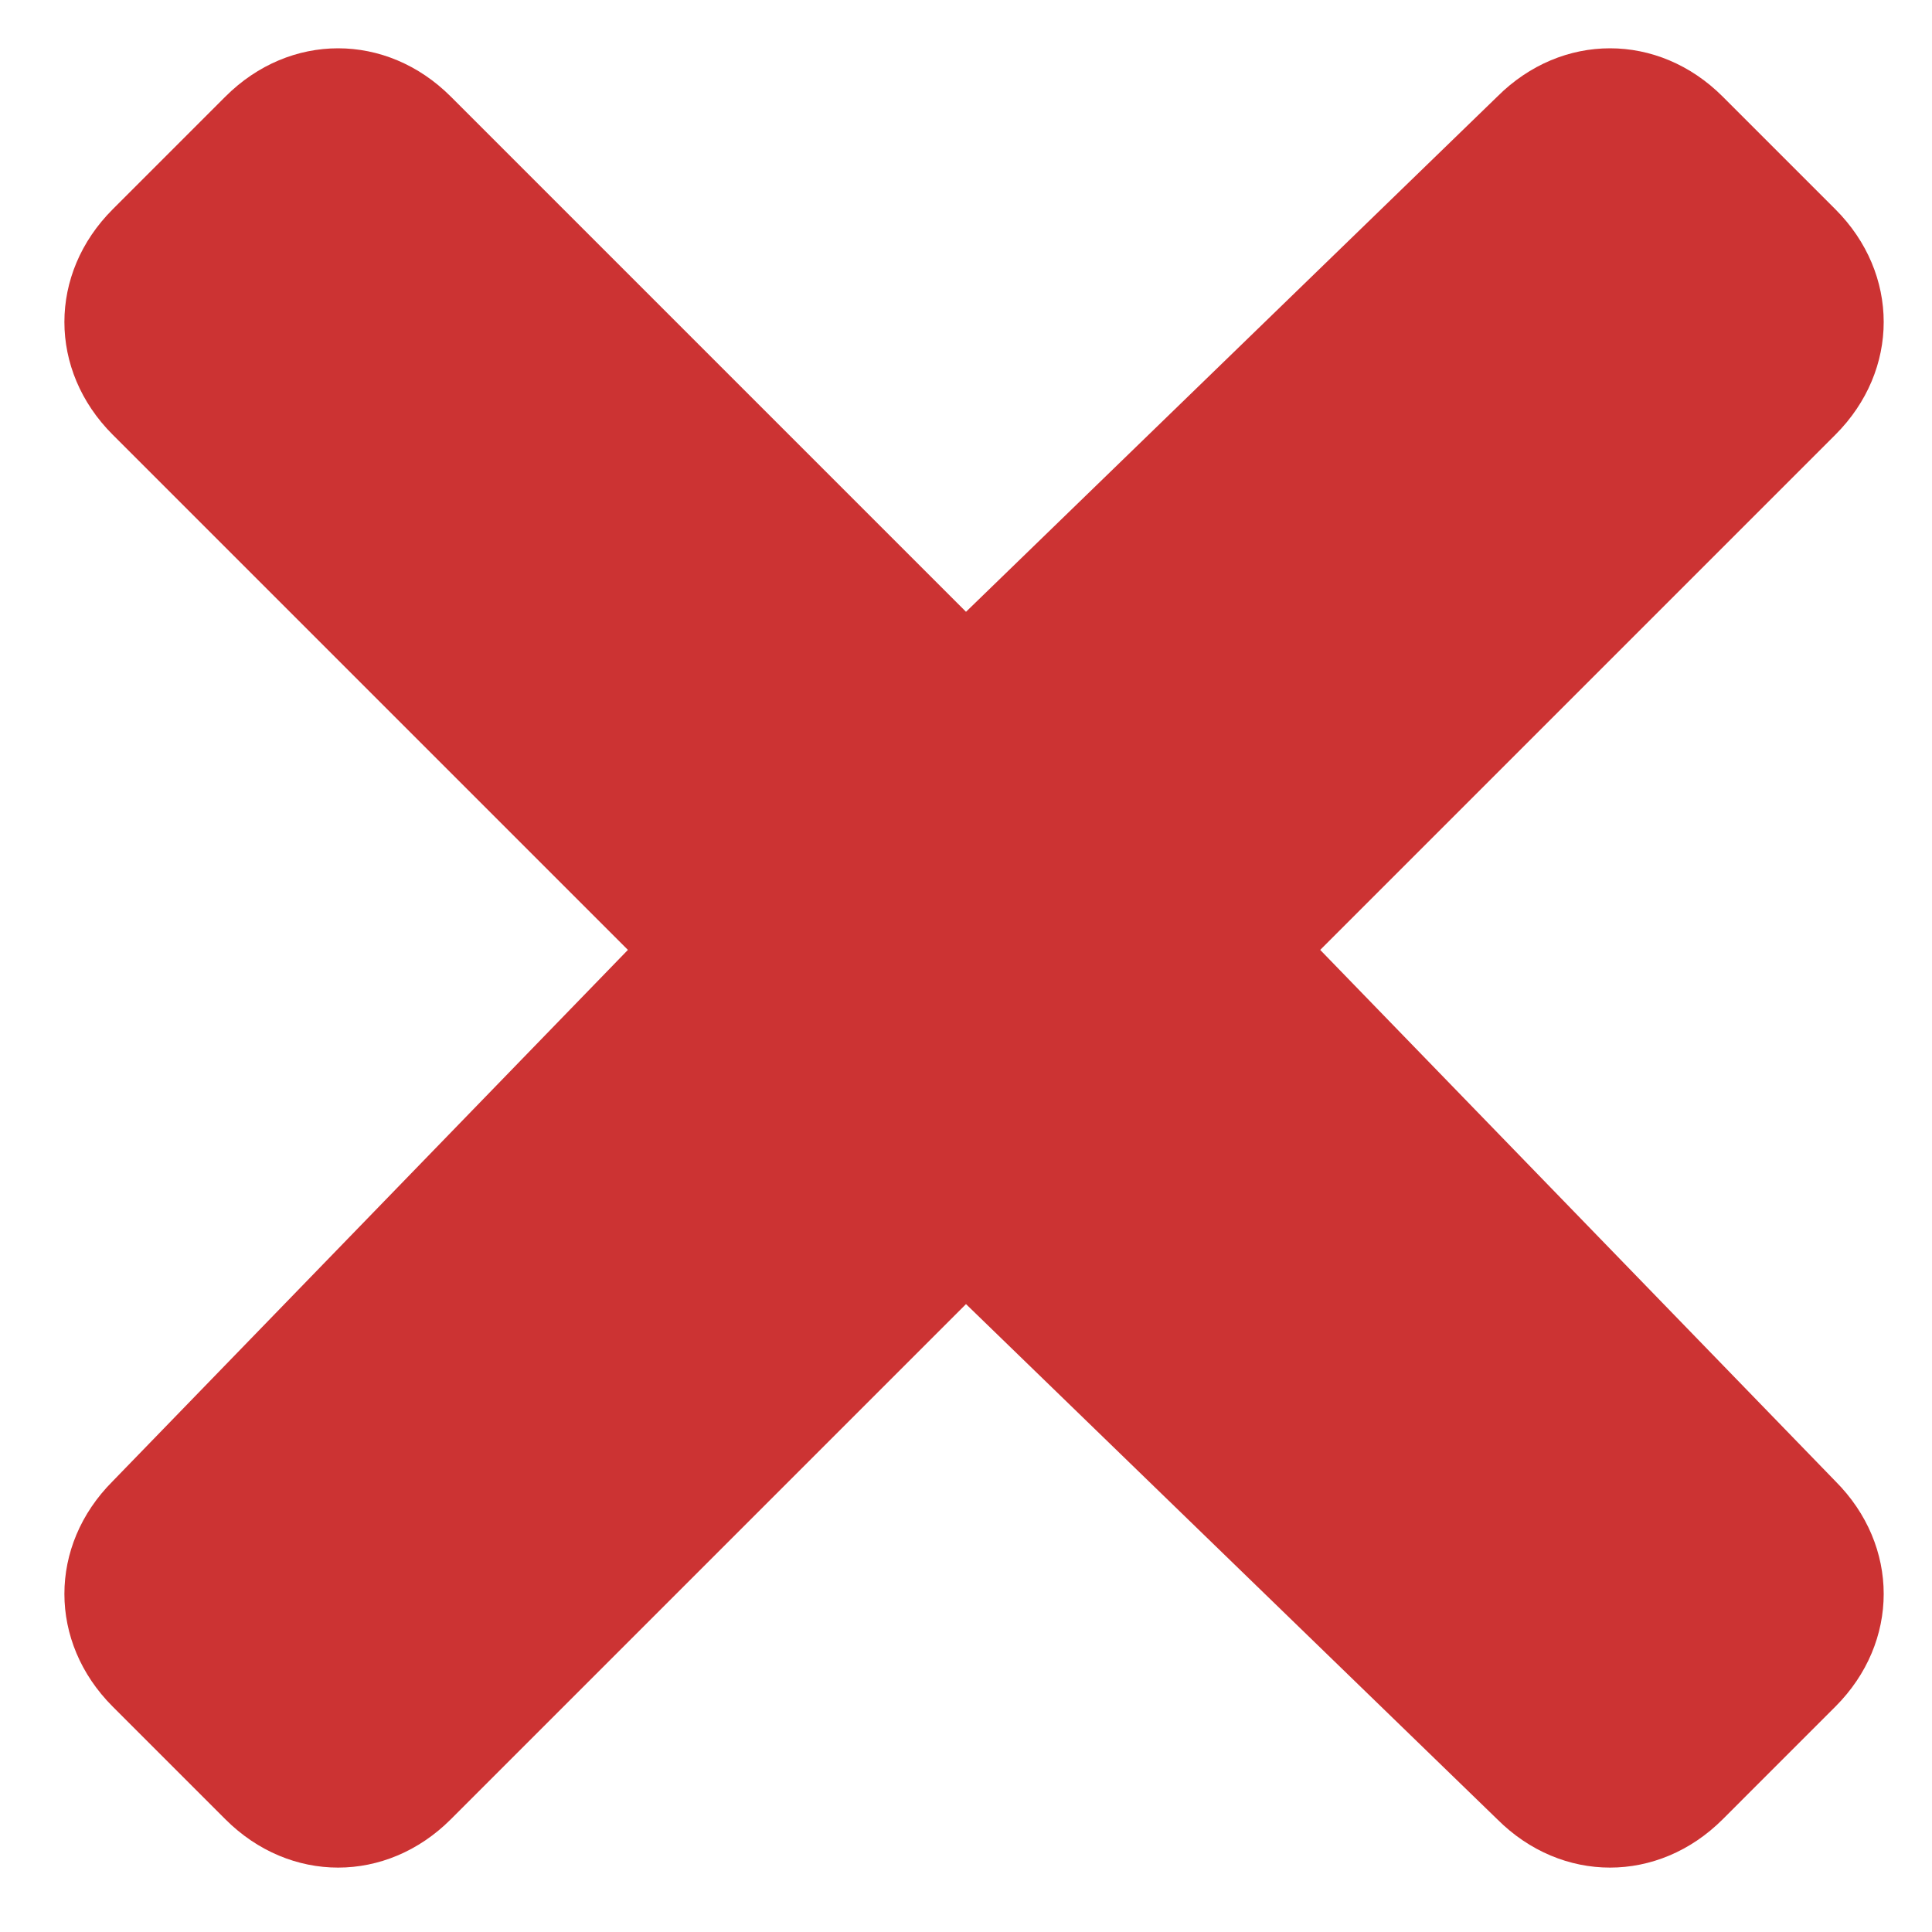
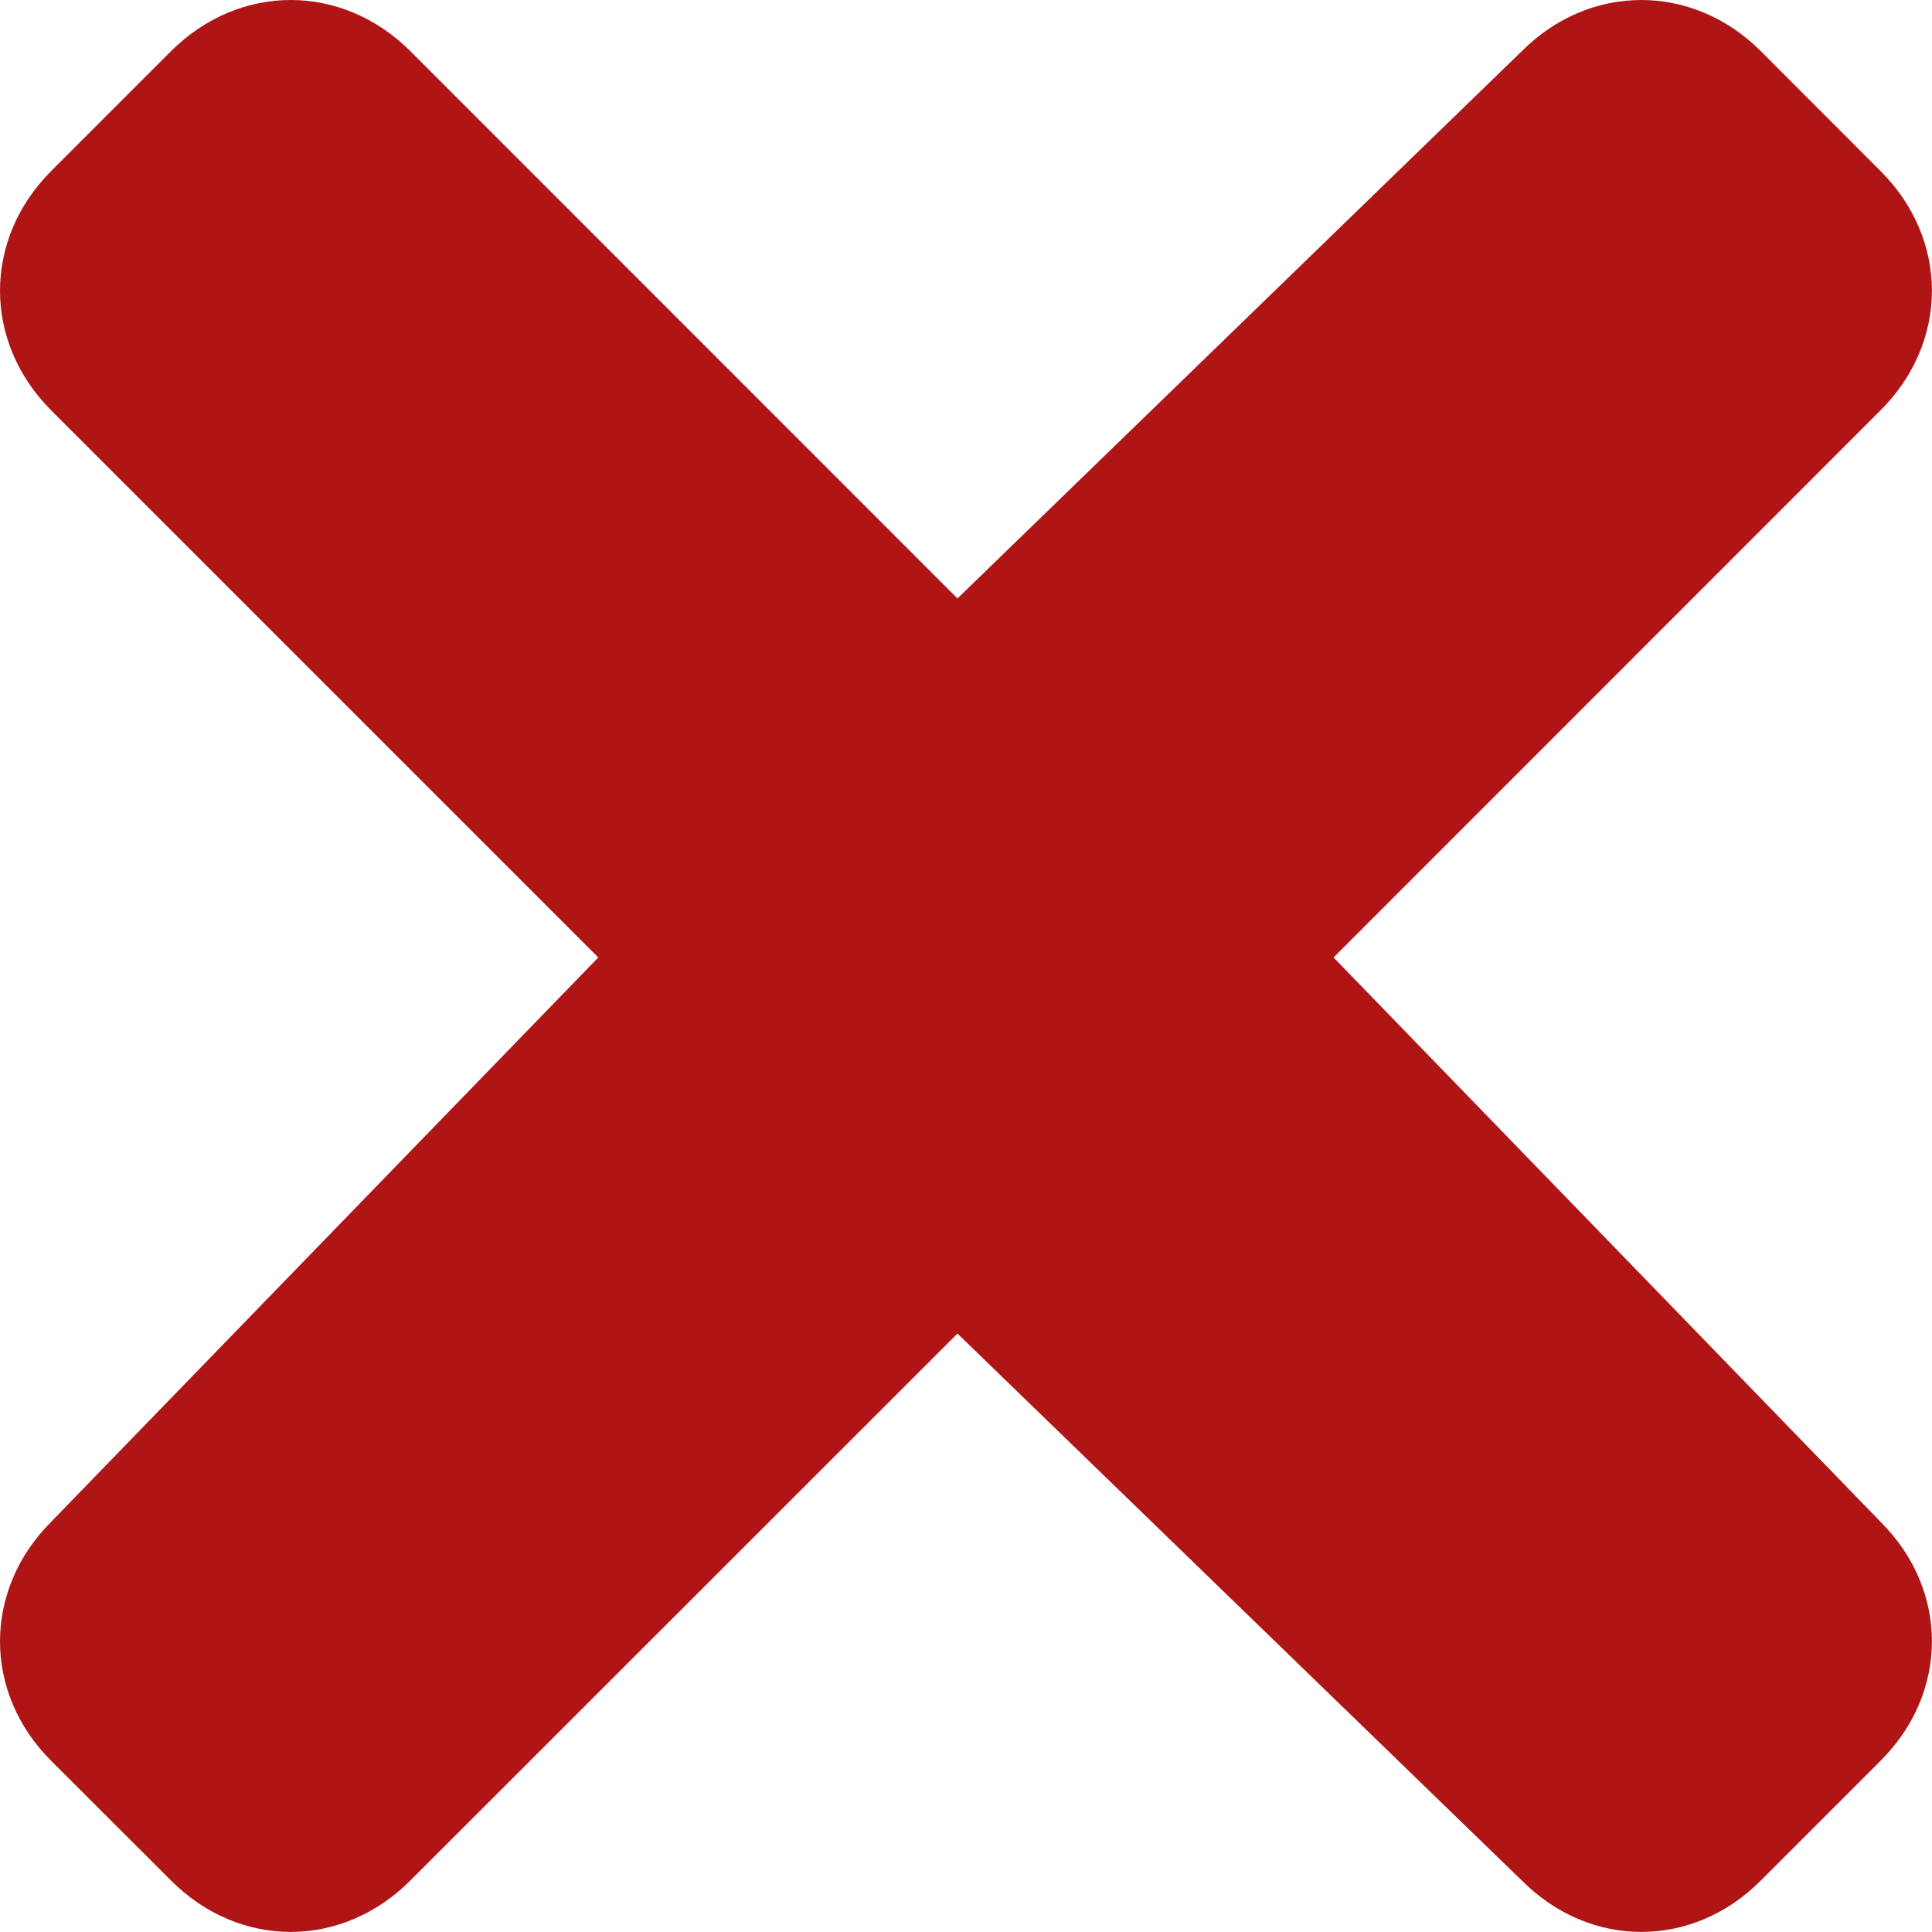
- <svg xmlns="http://www.w3.org/2000/svg" version="1.1" x="0px" y="0px" width="12px" height="12px" viewBox="-0.4 -0.3 12 12" style="overflow:visible;enable-background:new -0.4 -0.3 12 12;" xml:space="preserve" preserveAspectRatio="xMinYMid meet">
-   <defs>
- </defs>
-   <path style="fill:#cc3333;" d="M7.8,5.6L11,2.4c0.4-0.4,0.4-1,0-1.4l-0.7-0.7c-0.4-0.4-1-0.4-1.4,0L5.6,3.5L2.4,0.3  C2-0.1,1.4-0.1,1,0.3L0.3,1c-0.4,0.4-0.4,1,0,1.4l3.2,3.2L0.3,8.9c-0.4,0.4-0.4,1,0,1.4L1,11c0.4,0.4,1,0.4,1.4,0l3.2-3.2L8.9,11  c0.4,0.4,1,0.4,1.4,0l0.7-0.7c0.4-0.4,0.4-1,0-1.4L7.8,5.6z" />
+ <svg xmlns="http://www.w3.org/2000/svg" version="1.1" id="Layer_1" x="0px" y="0px" width="12px" height="12px" viewBox="0 0 12 12" enable-background="new 0 0 12 12" xml:space="preserve">
+   <path fill="#B01516" d="M8.283,5.947l3.397-3.398c0.426-0.425,0.426-1.062,0-1.487l-0.743-0.744c-0.424-0.424-1.062-0.424-1.485,0  L5.947,3.717L2.549,0.318c-0.425-0.424-1.062-0.424-1.487,0L0.318,1.062c-0.424,0.425-0.424,1.062,0,1.487l3.398,3.398L0.318,9.452  c-0.424,0.424-0.424,1.062,0,1.485l0.744,0.743c0.425,0.426,1.062,0.426,1.487,0l3.398-3.397l3.505,3.397  c0.424,0.426,1.062,0.426,1.485,0l0.743-0.743c0.426-0.424,0.426-1.062,0-1.485L8.283,5.947z" />
</svg>
